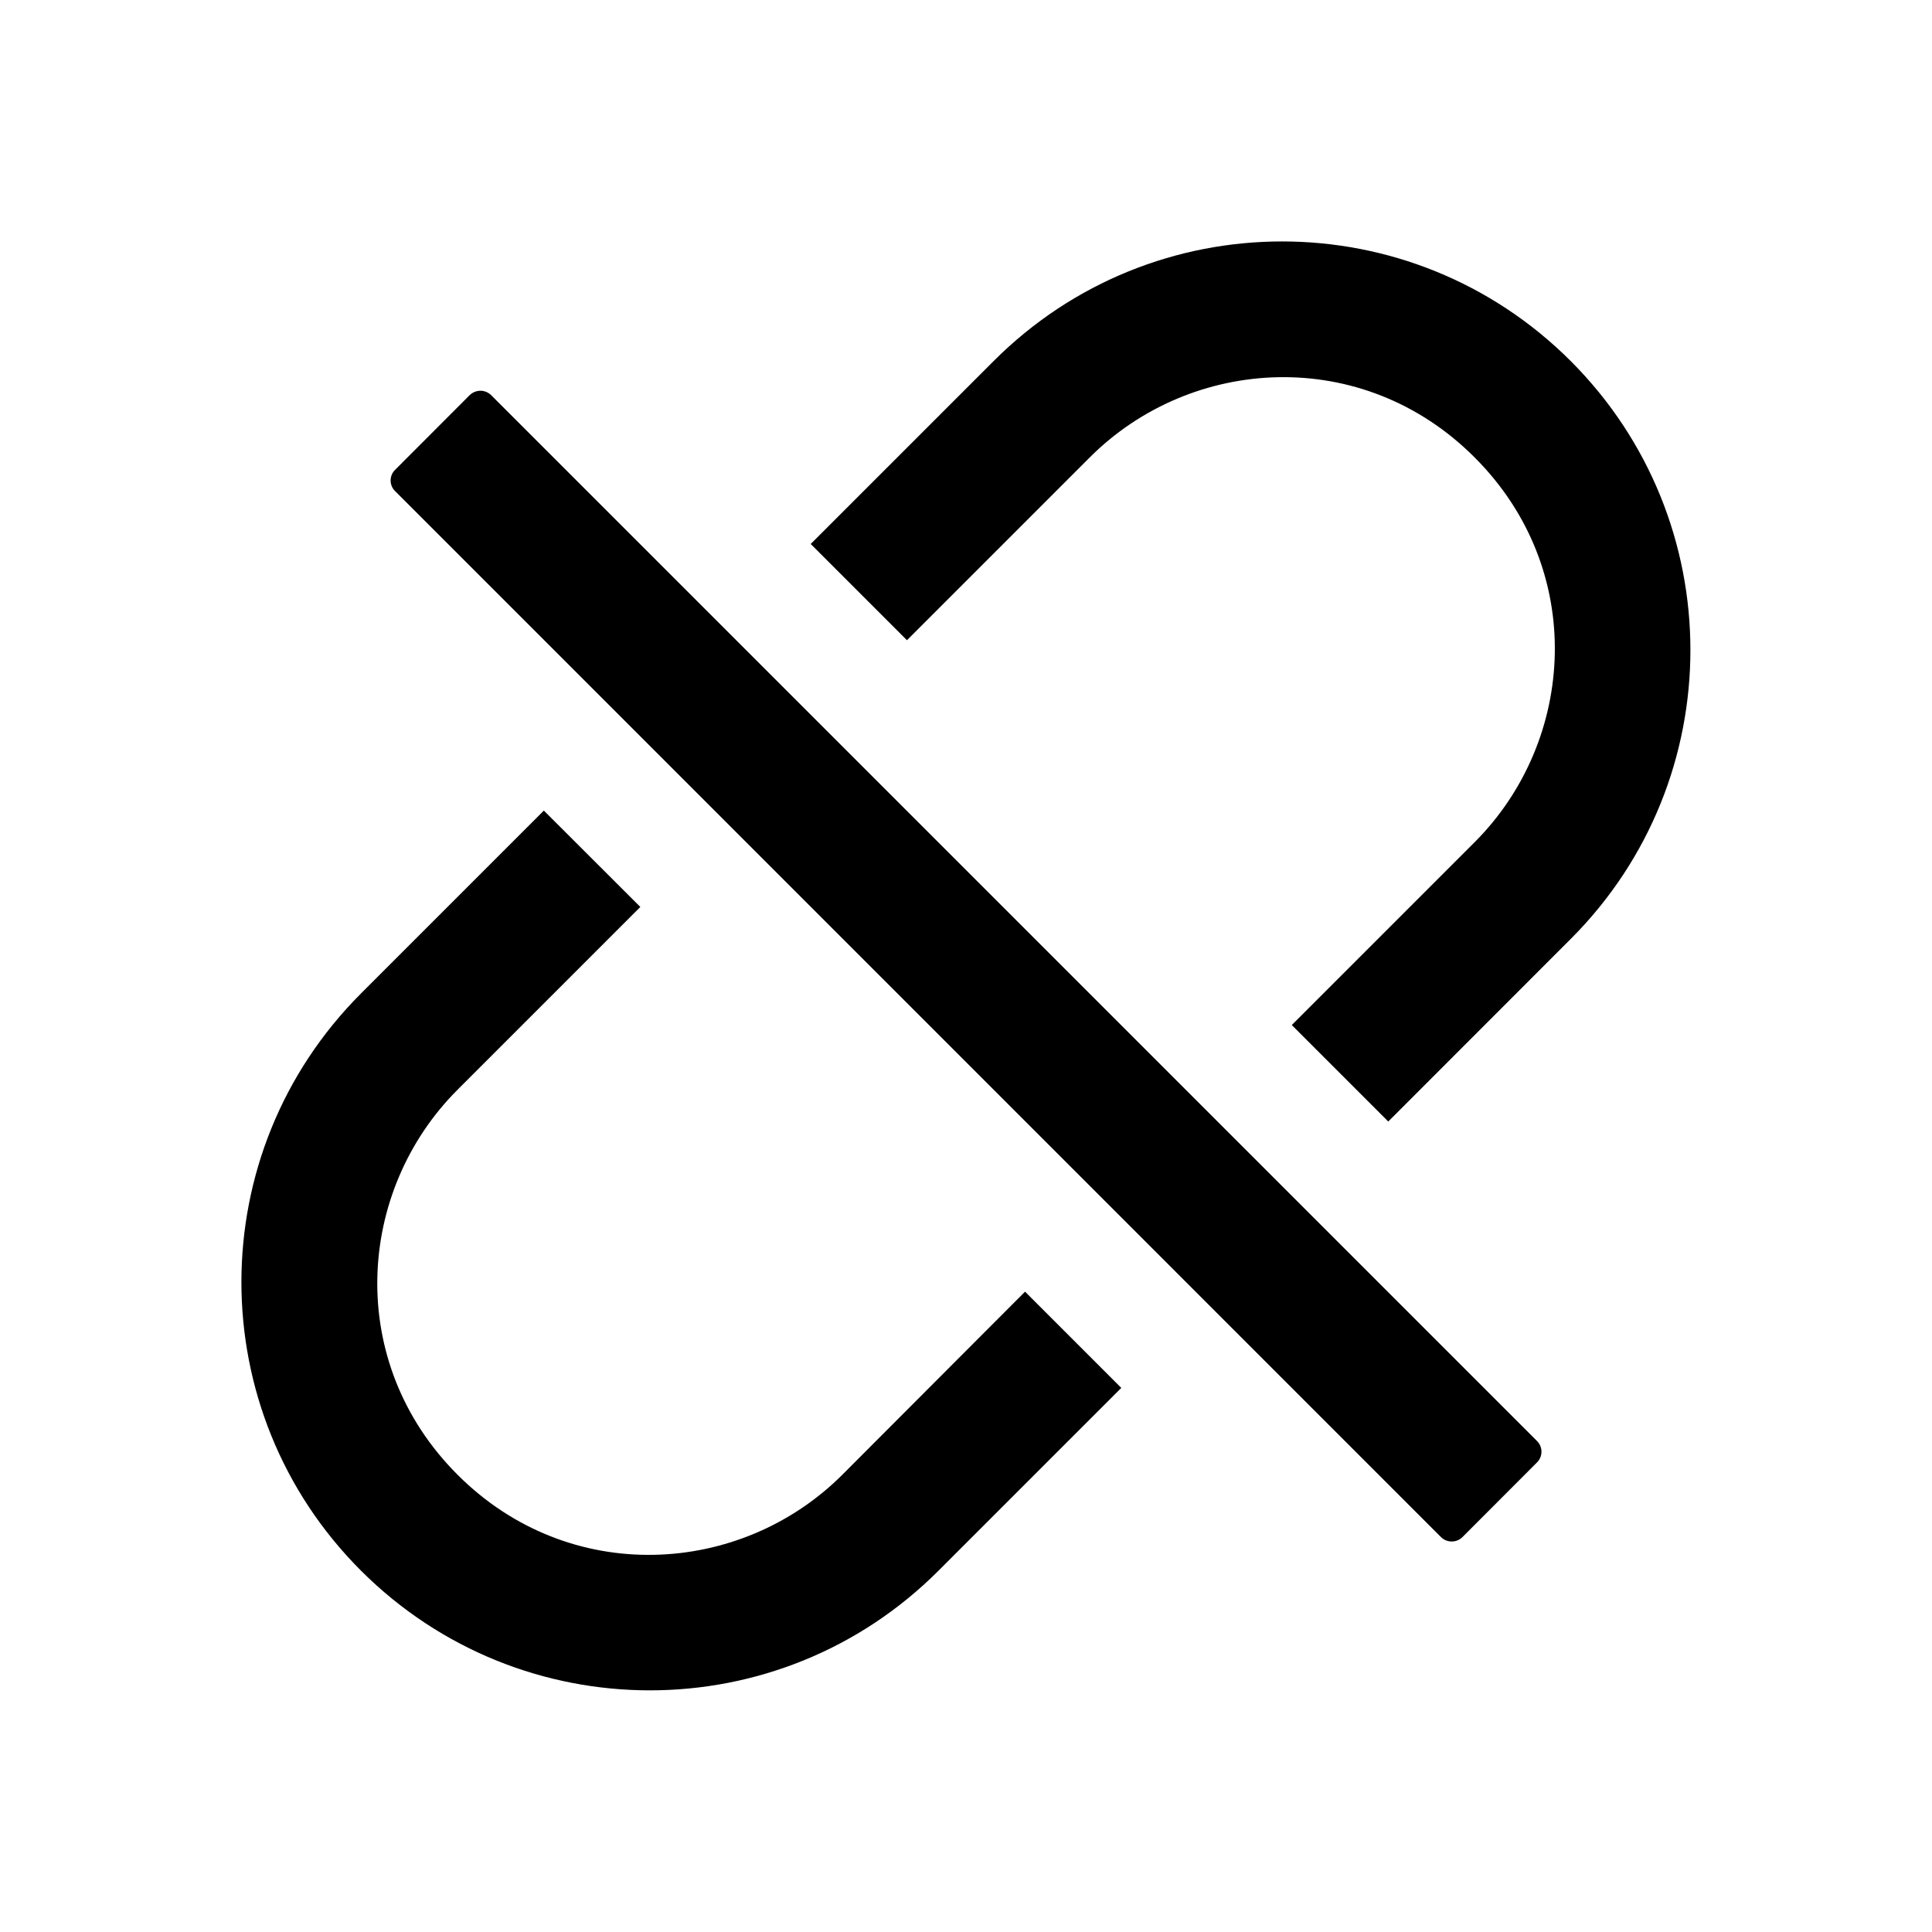
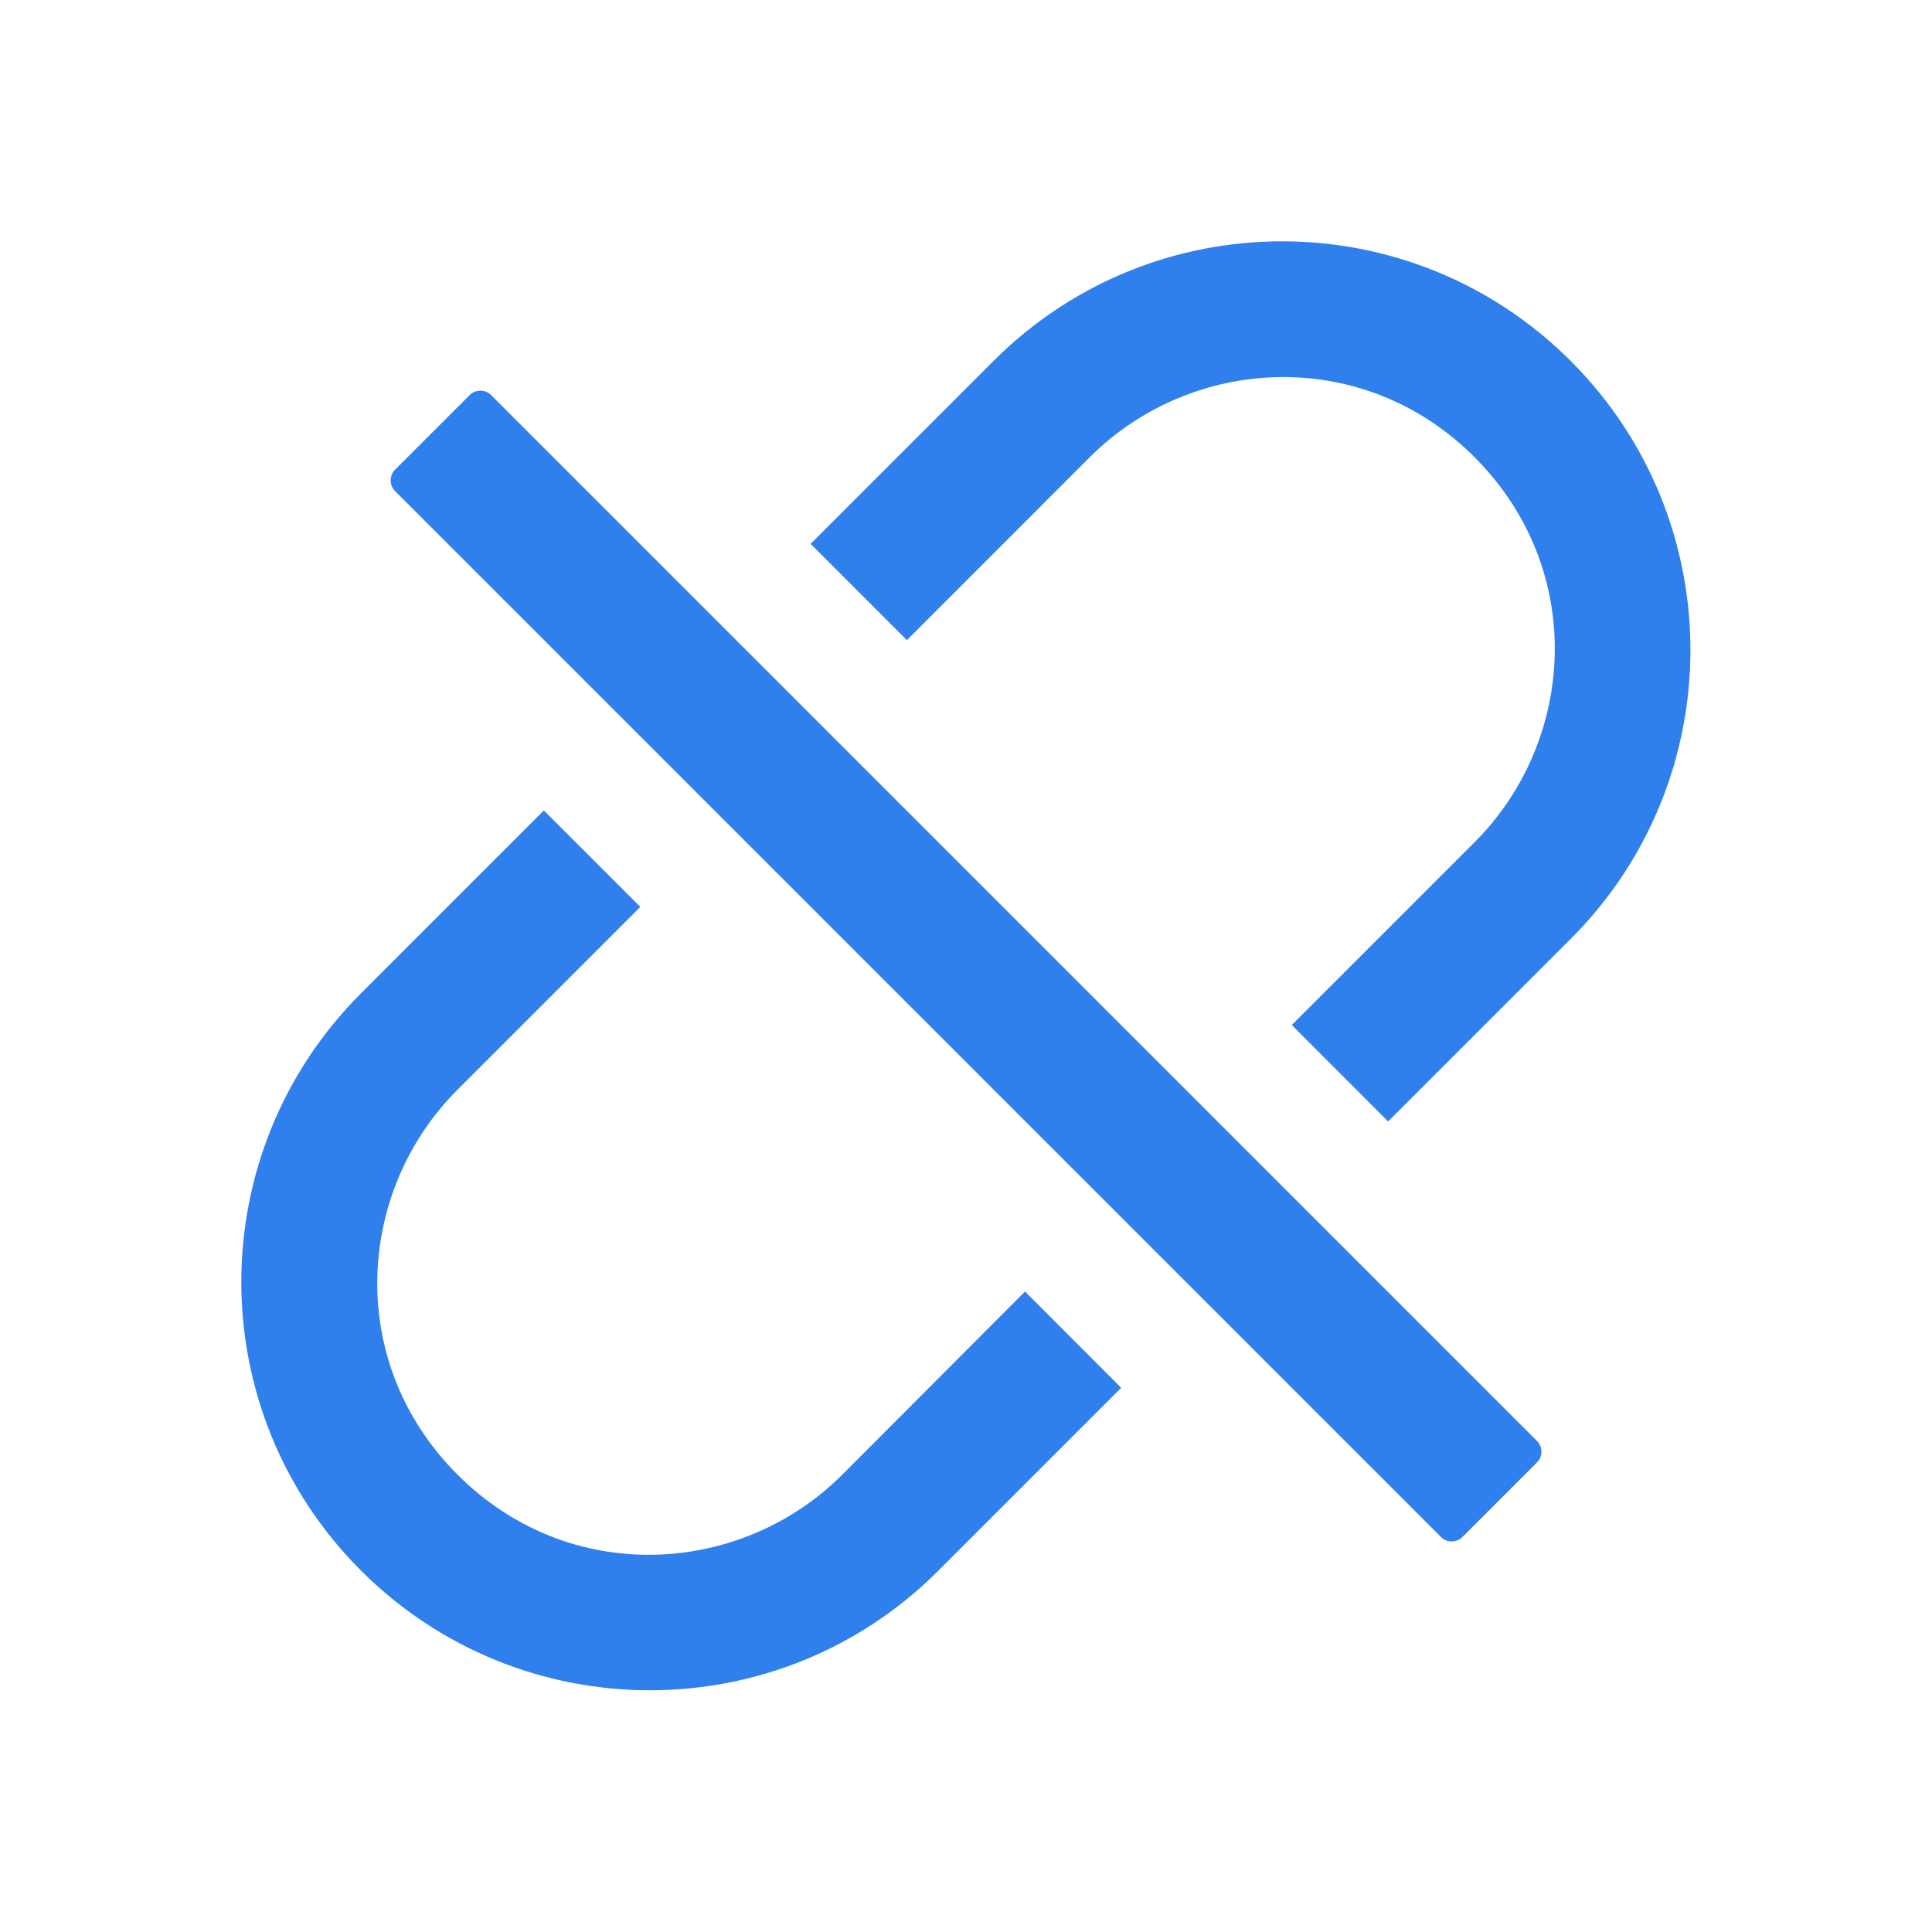
- <svg xmlns="http://www.w3.org/2000/svg" width="16" height="16" viewBox="0 0 16 16" fill="none">
-   <path d="M13.009 2.991C11.687 1.669 9.548 1.669 8.228 2.991L6.714 4.505L7.511 5.302L9.025 3.788C9.865 2.947 11.284 2.858 12.212 3.788C13.142 4.717 13.053 6.134 12.212 6.975L10.698 8.489L11.497 9.288L13.011 7.773C14.329 6.452 14.329 4.313 13.009 2.991ZM6.976 12.213C6.136 13.053 4.717 13.142 3.789 12.213C2.859 11.283 2.948 9.866 3.789 9.025L5.303 7.511L4.504 6.713L2.99 8.227C1.669 9.548 1.669 11.688 2.99 13.008C4.312 14.328 6.451 14.33 7.772 13.008L9.286 11.494L8.489 10.697L6.976 12.213ZM4.067 3.272C4.043 3.249 4.012 3.236 3.979 3.236C3.946 3.236 3.914 3.249 3.89 3.272L3.272 3.891C3.248 3.914 3.235 3.946 3.235 3.979C3.235 4.012 3.248 4.044 3.272 4.067L11.934 12.73C11.983 12.778 12.062 12.778 12.111 12.73L12.729 12.111C12.778 12.062 12.778 11.983 12.729 11.934L4.067 3.272Z" fill="black" />
+ <svg xmlns="http://www.w3.org/2000/svg" width="24" height="24" viewBox="0 0 24 24" fill="none">
+   <path d="M19.513 4.485C17.53 2.502 14.322 2.502 12.341 4.485L10.07 6.756L11.266 7.952L13.537 5.68C14.798 4.42 16.926 4.286 18.318 5.68C19.712 7.075 19.579 9.201 18.318 10.462L16.047 12.733L17.244 13.931L19.516 11.659C21.494 9.677 21.494 6.468 19.513 4.485ZM10.464 18.318C9.203 19.579 7.075 19.712 5.683 18.318C4.288 16.923 4.422 14.798 5.683 13.537L7.954 11.266L6.756 10.068L4.485 12.339C2.502 14.322 2.502 17.53 4.485 19.511C6.468 21.491 9.677 21.494 11.657 19.511L13.928 17.24L12.733 16.044L10.464 18.318ZM6.1 4.907C6.065 4.872 6.017 4.853 5.968 4.853C5.918 4.853 5.87 4.872 5.835 4.907L4.907 5.835C4.872 5.87 4.853 5.918 4.853 5.968C4.853 6.017 4.872 6.065 4.907 6.1L17.901 19.094C17.973 19.166 18.093 19.166 18.166 19.094L19.094 18.166C19.166 18.093 19.166 17.973 19.094 17.901L6.1 4.907Z" fill="#2F80ED" />
</svg>
